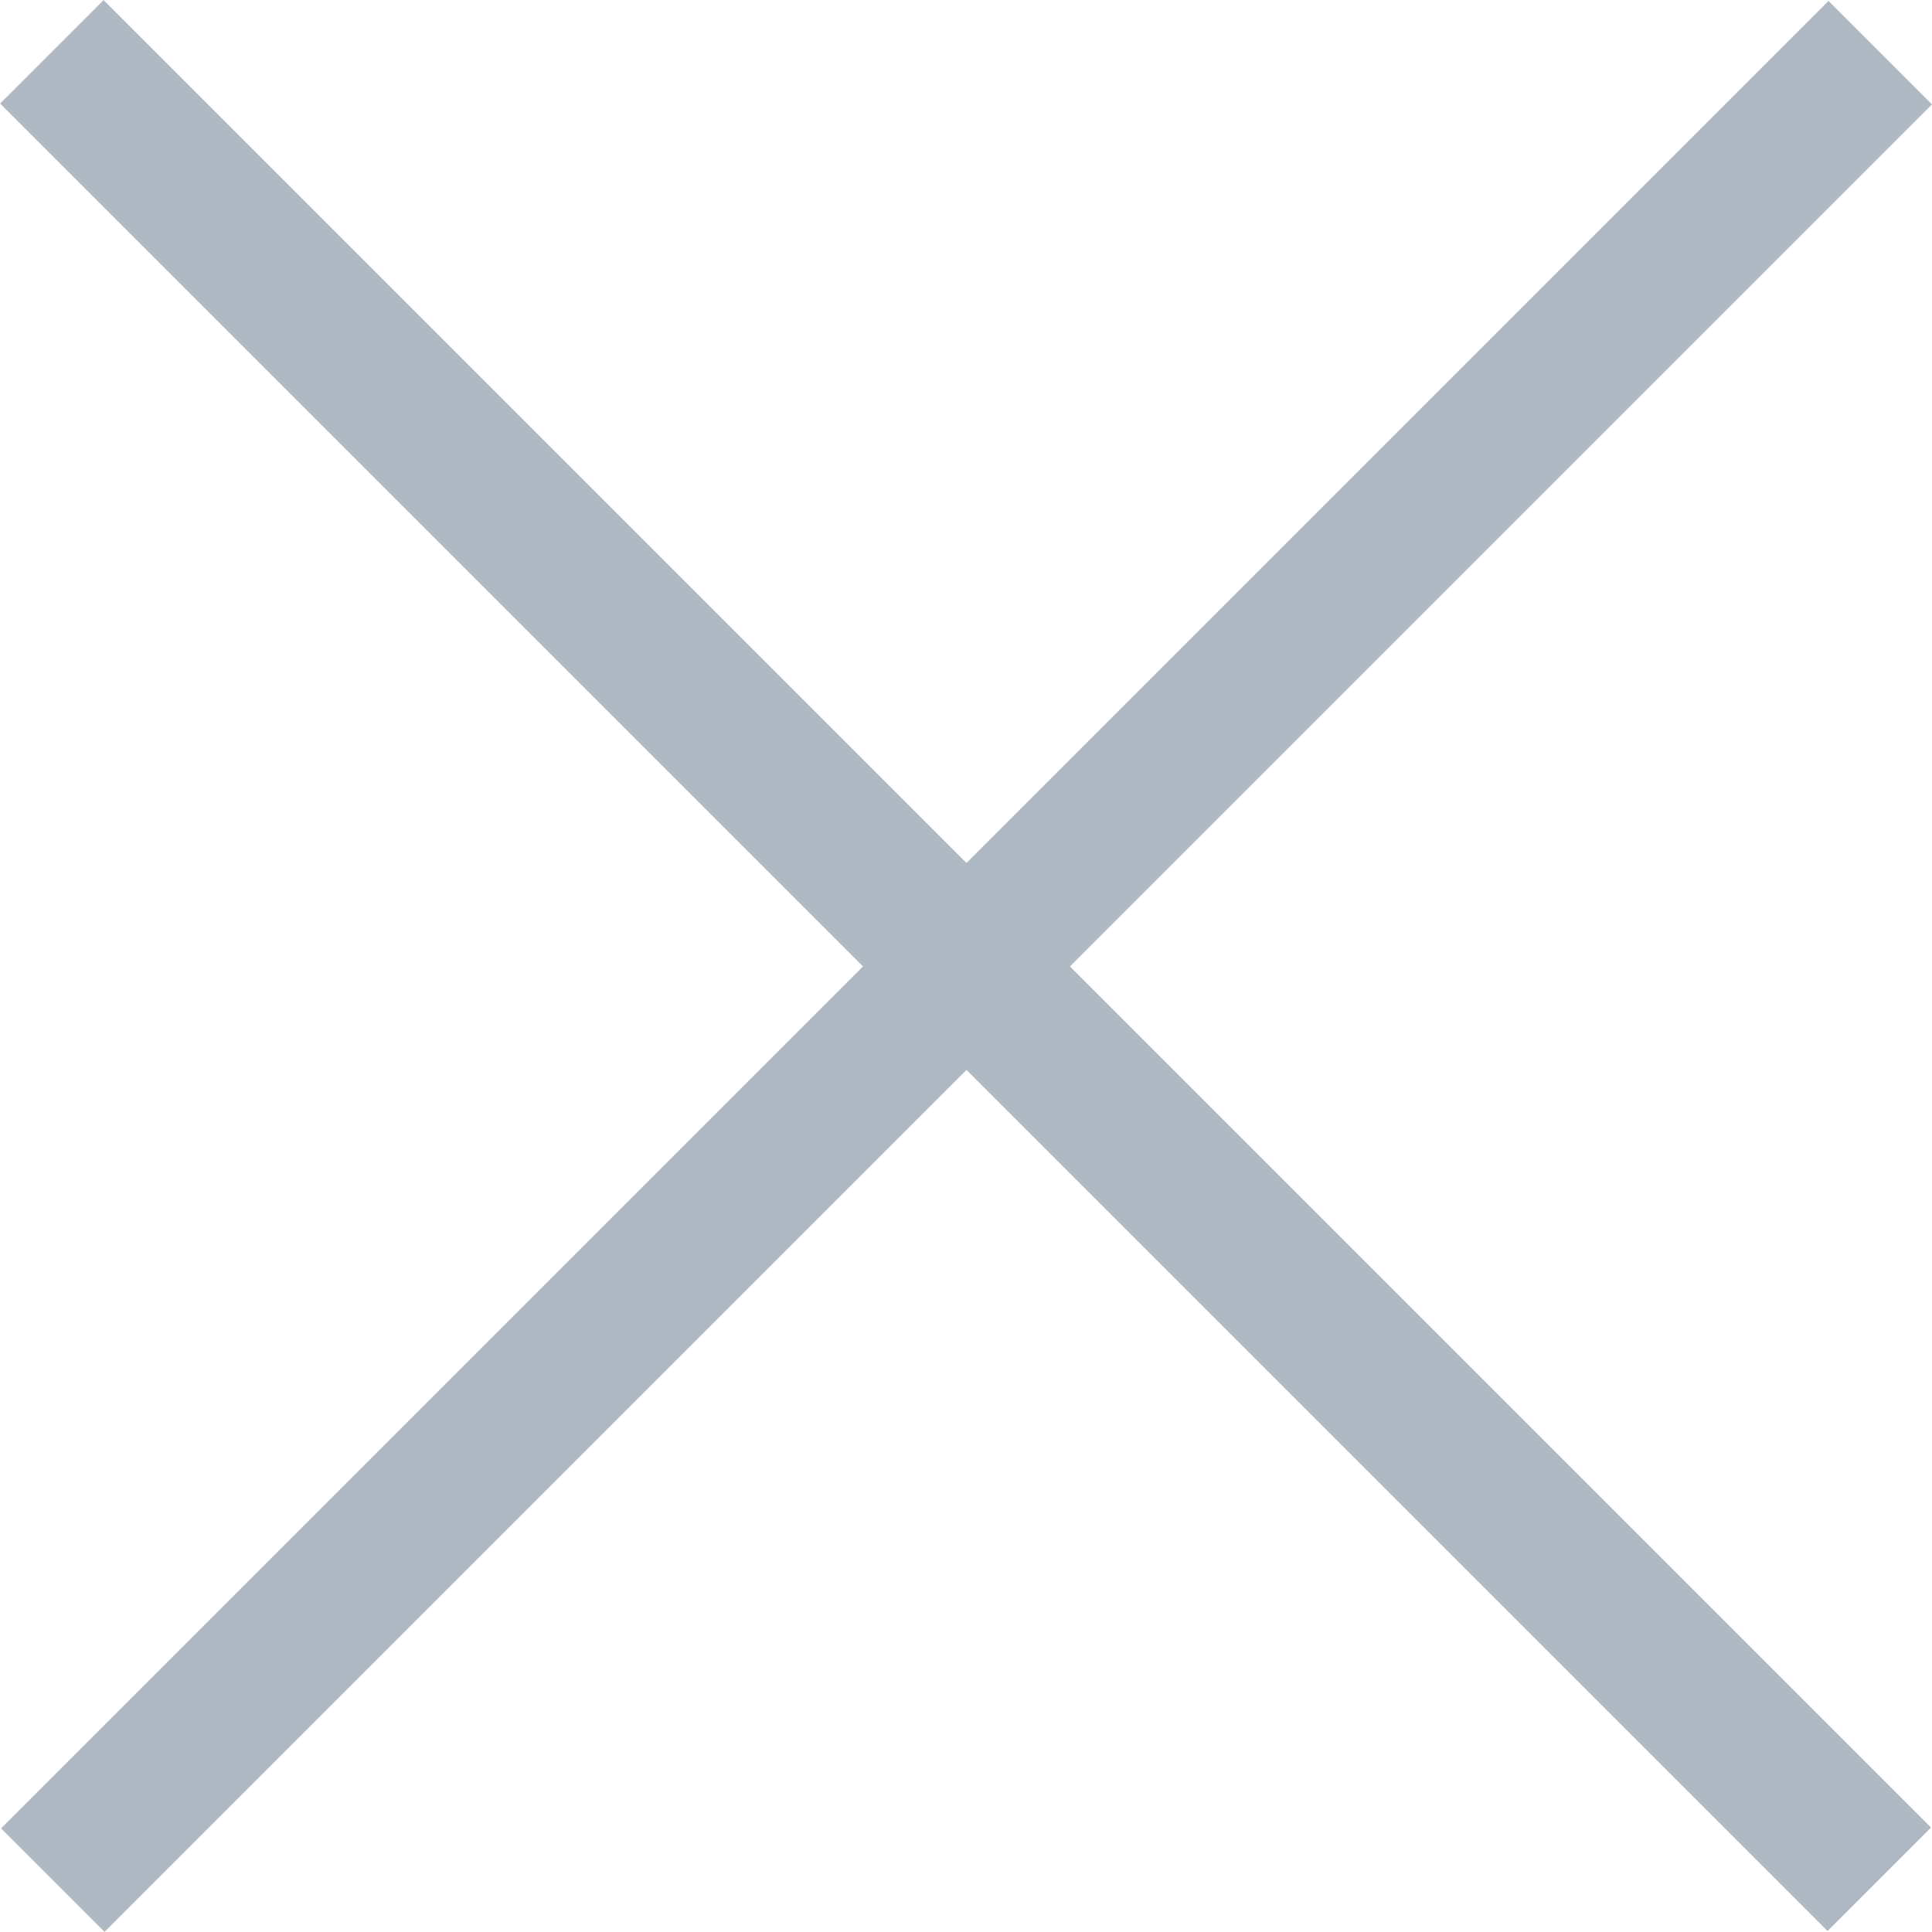
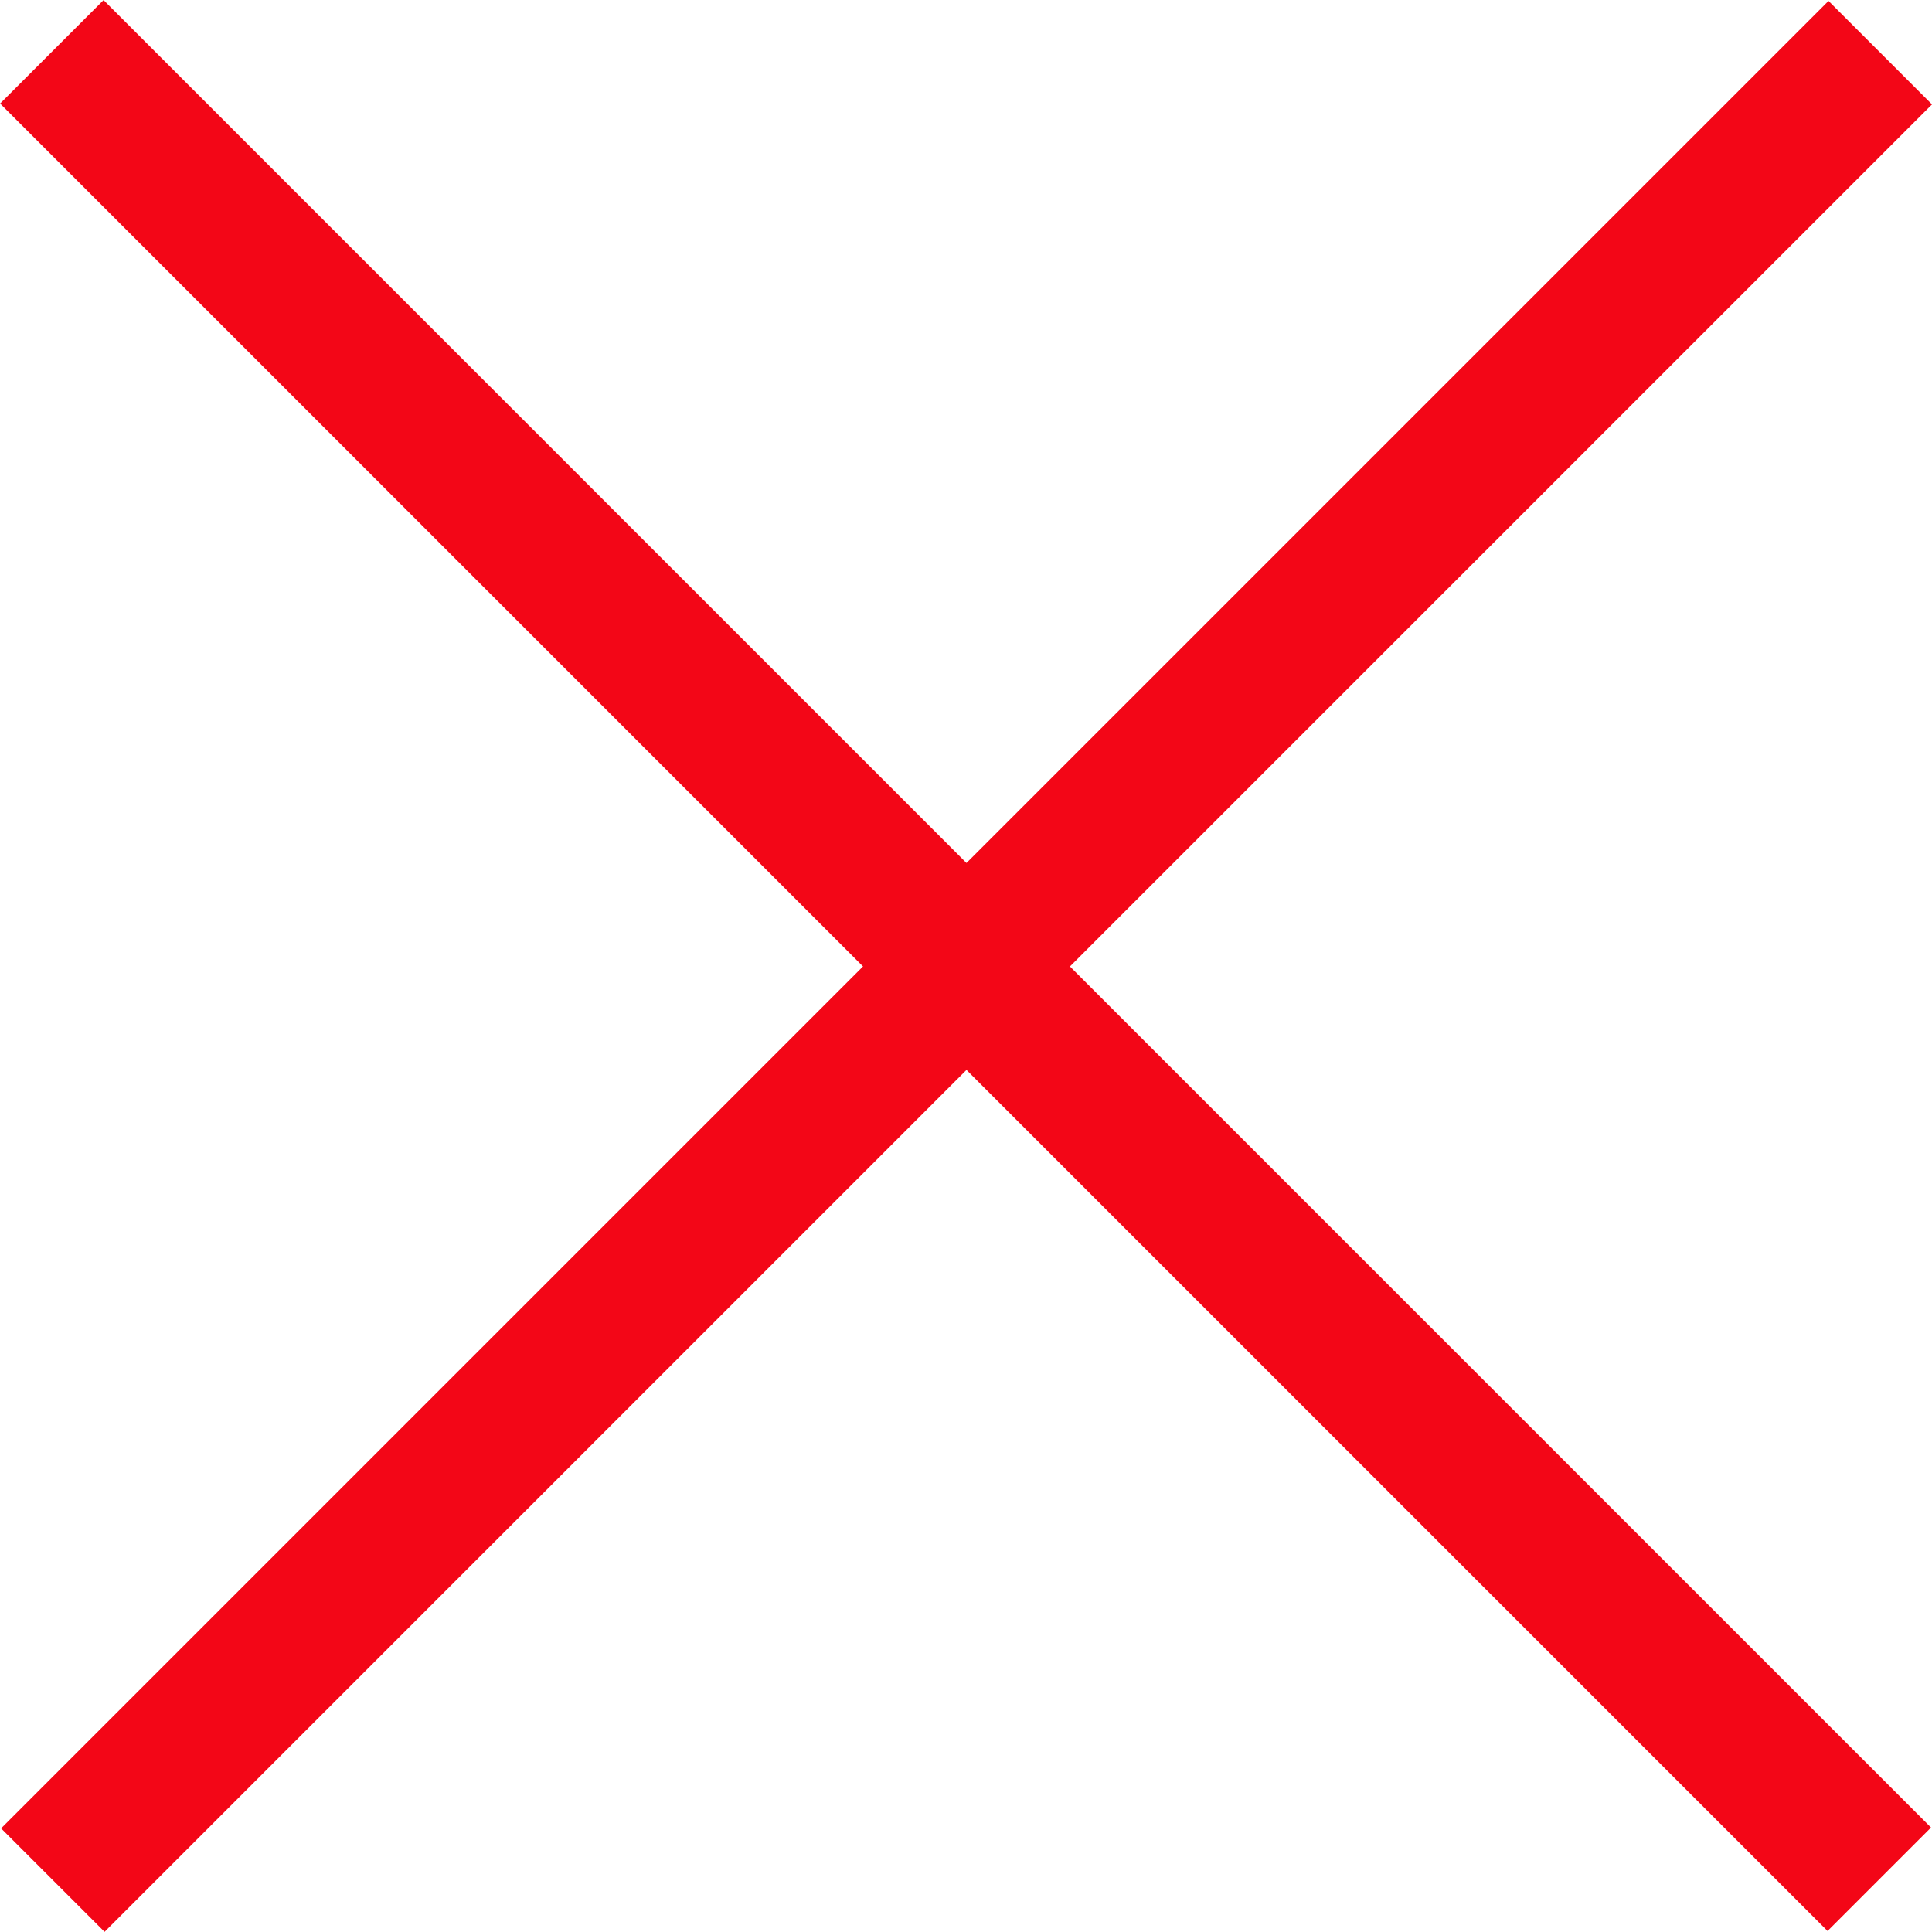
<svg xmlns="http://www.w3.org/2000/svg" viewBox="-18589.111 -21747.16 19.805 19.805">
  <defs>
    <style>
      .cls-1 {
        fill: none;
-         stroke: #afb9c3;
+         stroke: #f30617;
        stroke-width: 1.5px;
      }
    </style>
  </defs>
  <g id="Group_476" data-name="Group 476" transform="translate(-20467 -21884)">
    <line id="Line_1676" data-name="Line 1676" class="cls-1" x2="26.493" transform="translate(1878.43 156.113) rotate(-45)" />
    <line id="Line_1677" data-name="Line 1677" class="cls-1" y2="26.493" transform="translate(1878.42 137.371) rotate(-45)" />
  </g>
</svg>
